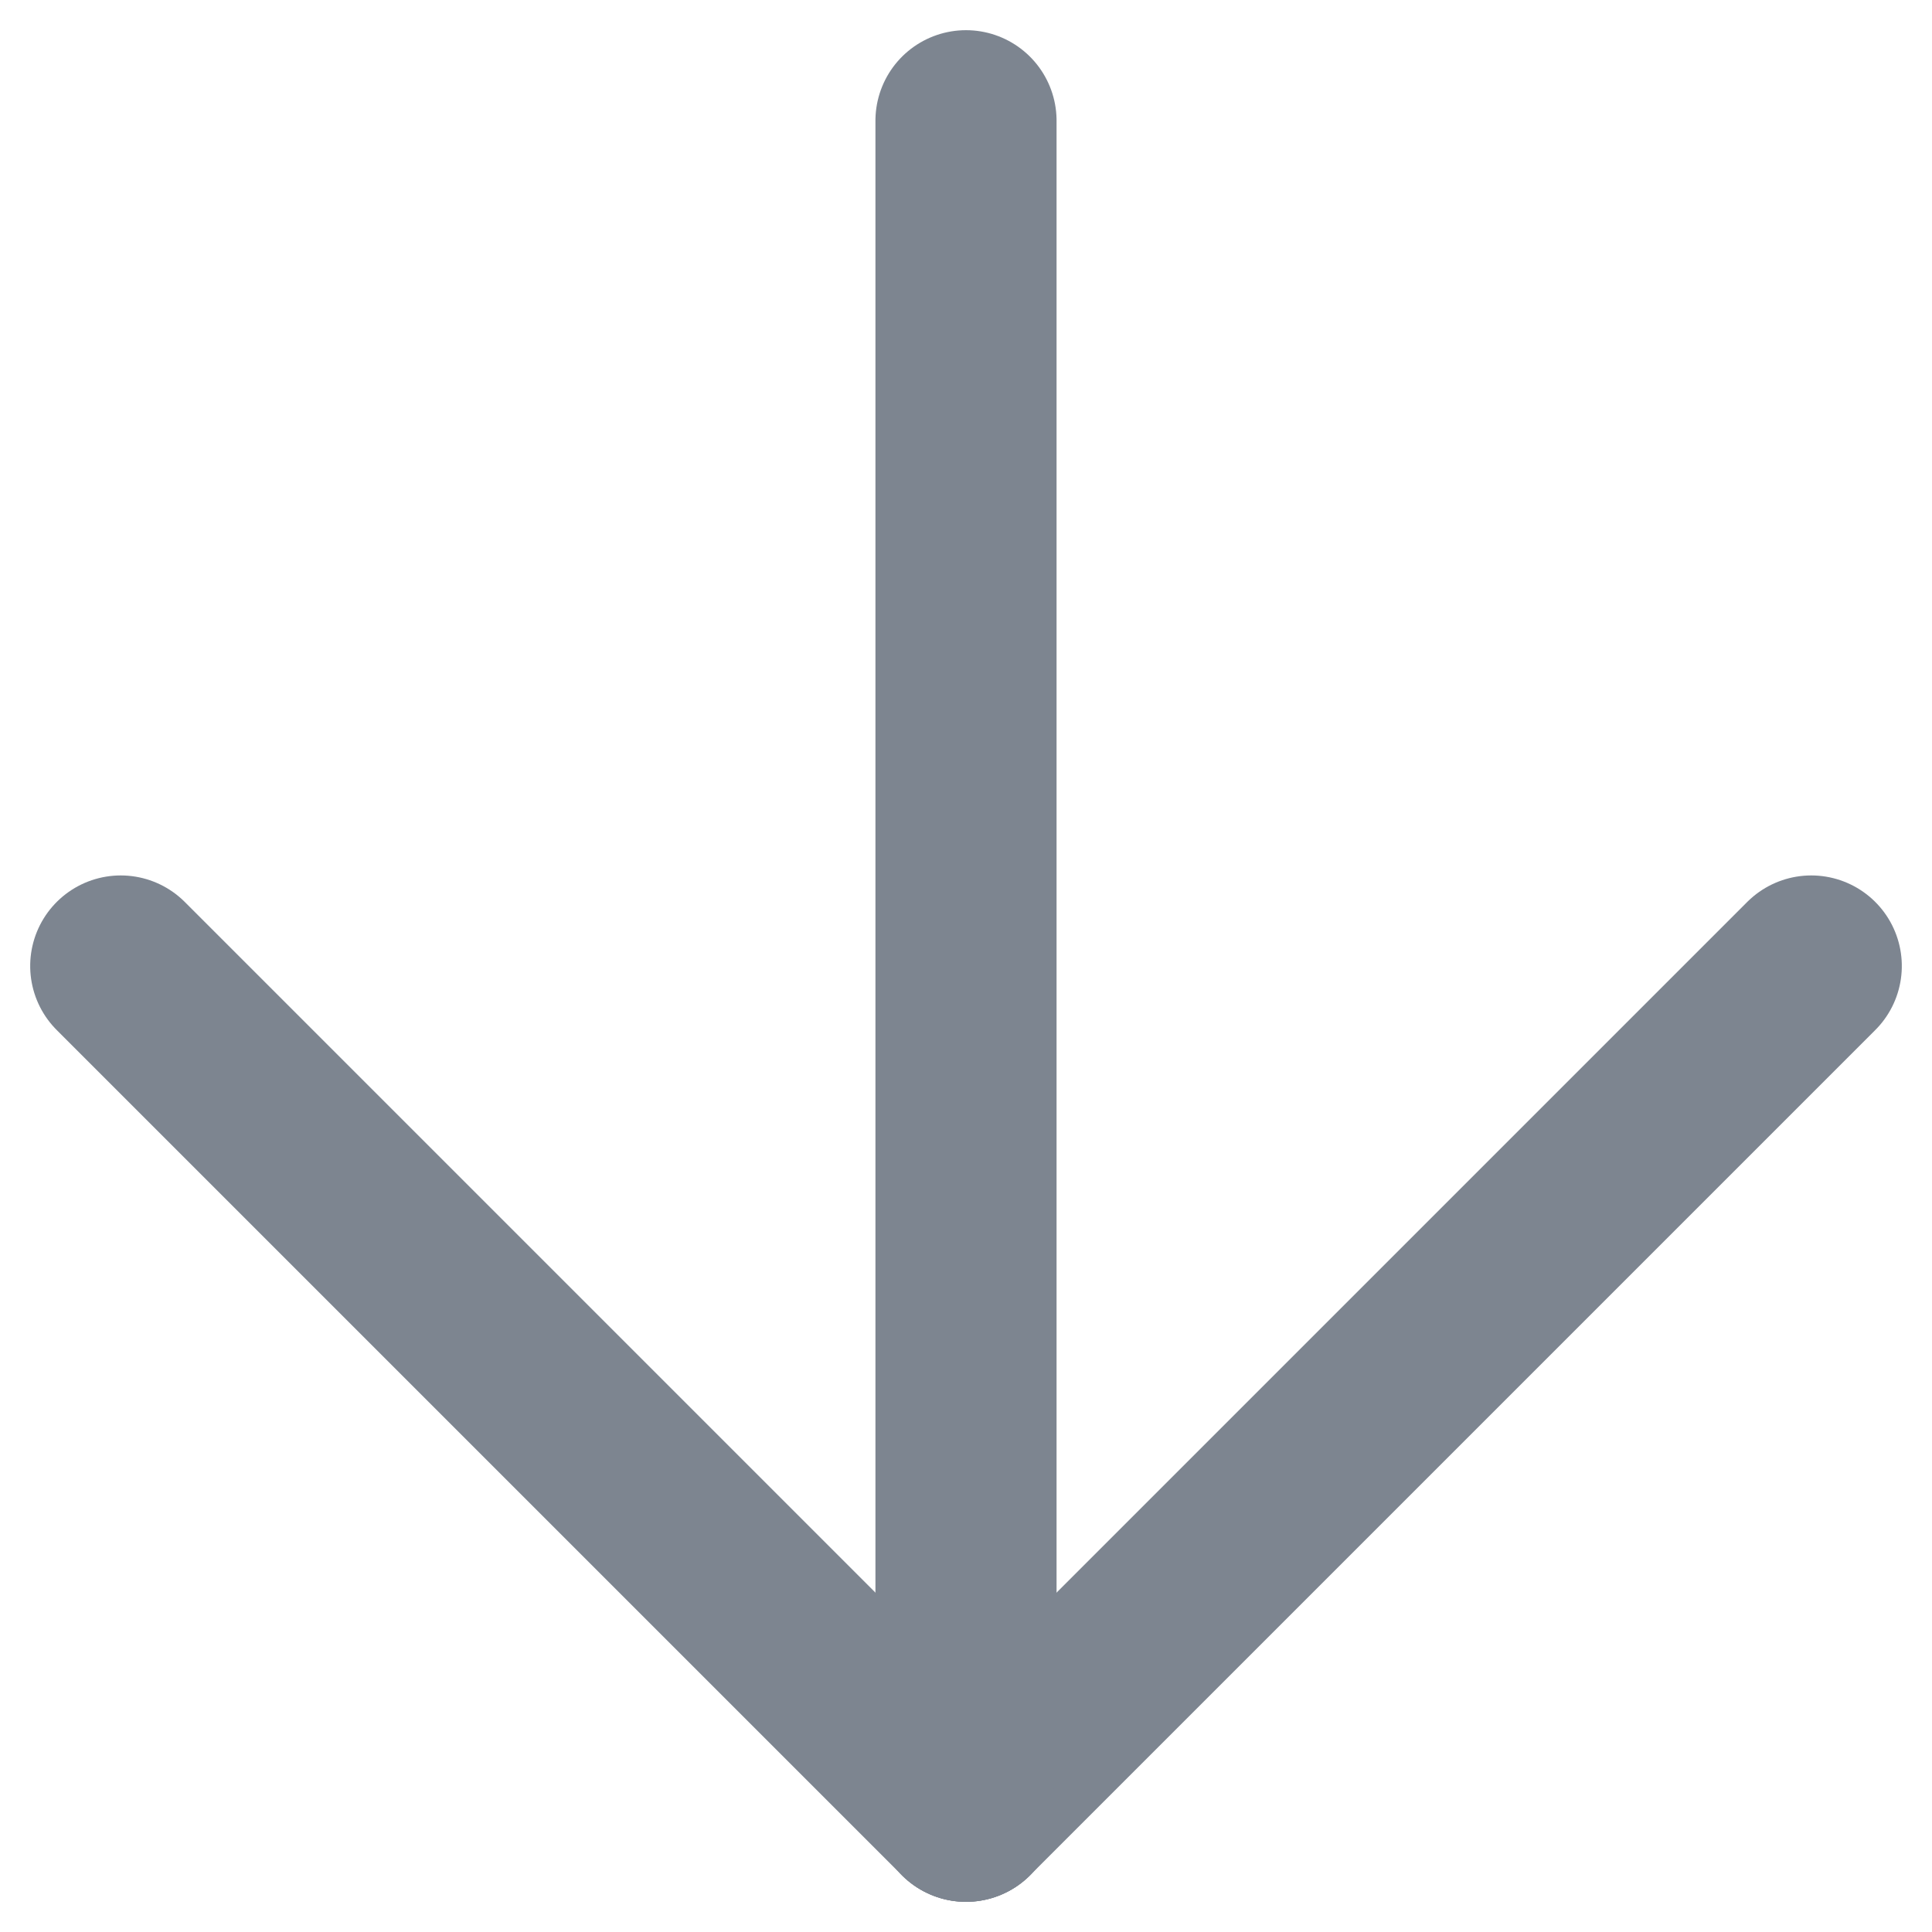
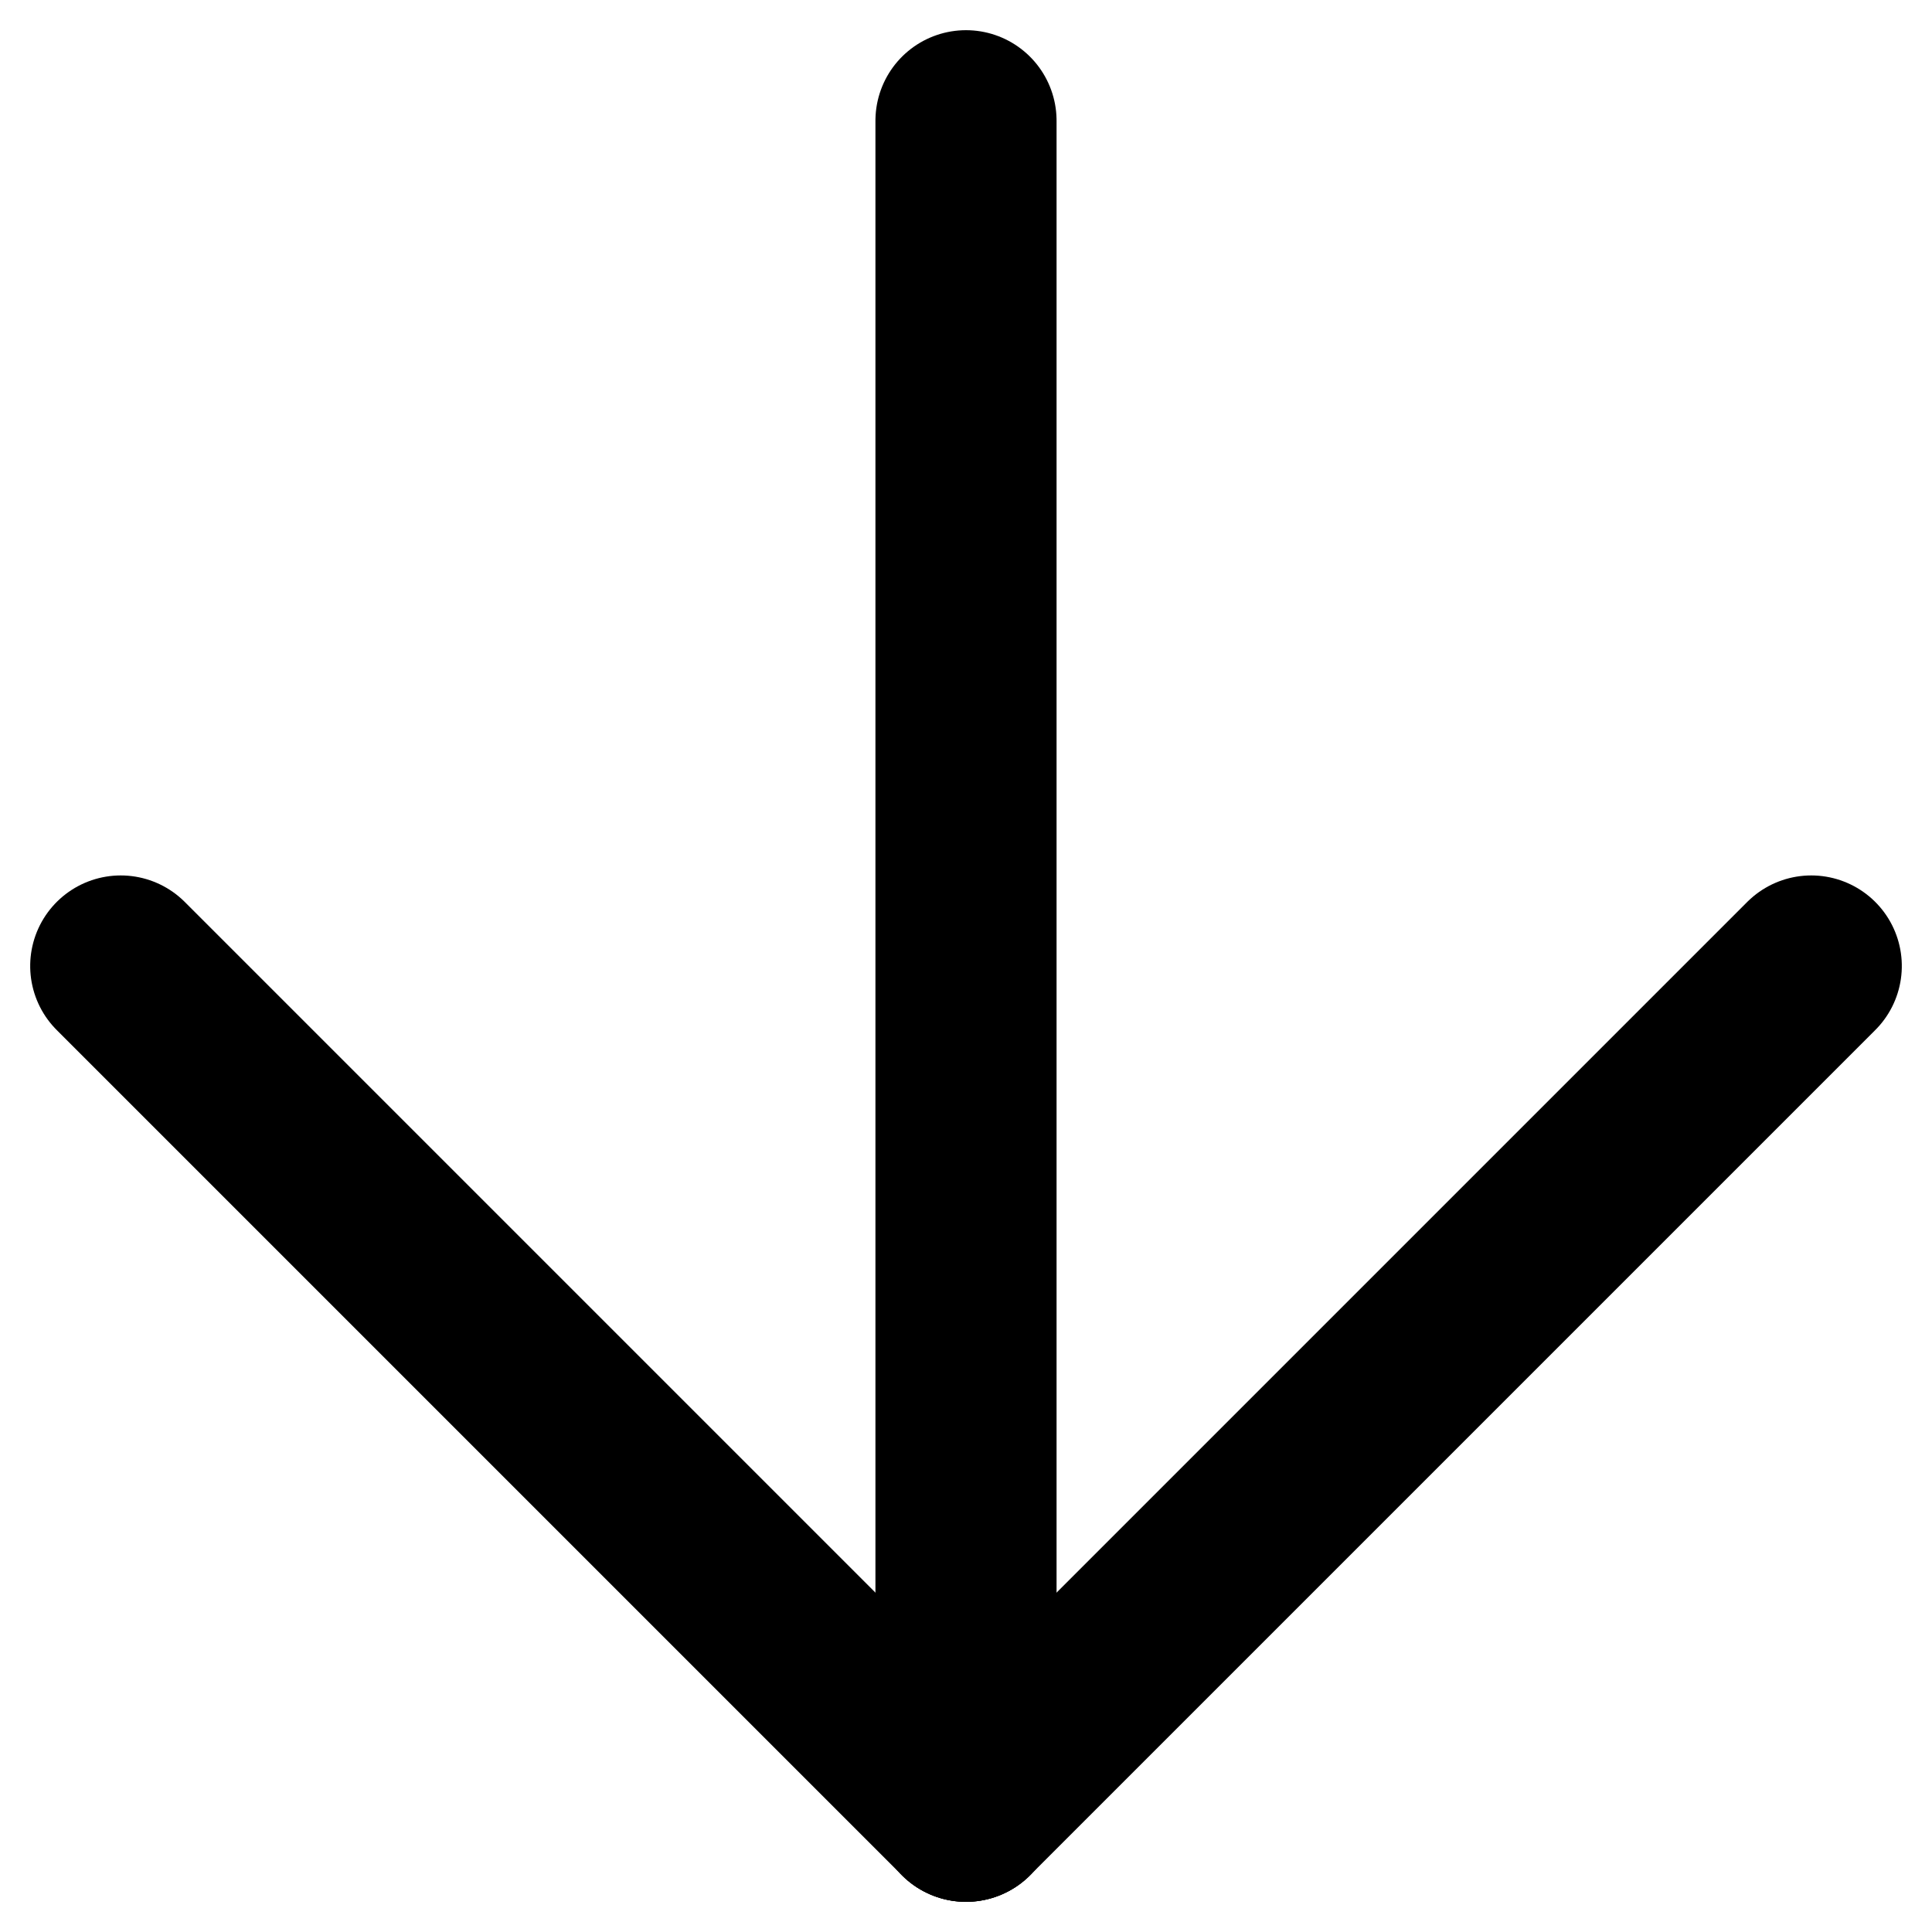
<svg xmlns="http://www.w3.org/2000/svg" version="1.1" viewBox="0 0 16 16">
-   <style>.no-fill{fill:none}.stroke{stroke:#7d8590;stroke-width:1.5px;stroke-linecap:round;stroke-linejoin:round}</style>
+   <style>.no-fill{fill:none}.stroke{stroke:#000000;stroke-width:1.5px;stroke-linecap:round;stroke-linejoin:round}</style>
  <g transform="rotate(90 8 8)">
    <line class="no-fill stroke" x1="1" y1="8" x2="15" y2="8" />
    <line class="no-fill stroke" x1="8" y1="1" x2="15" y2="8" />
    <line class="no-fill stroke" x1="8" y1="15" x2="15" y2="8" />
  </g>
</svg>
